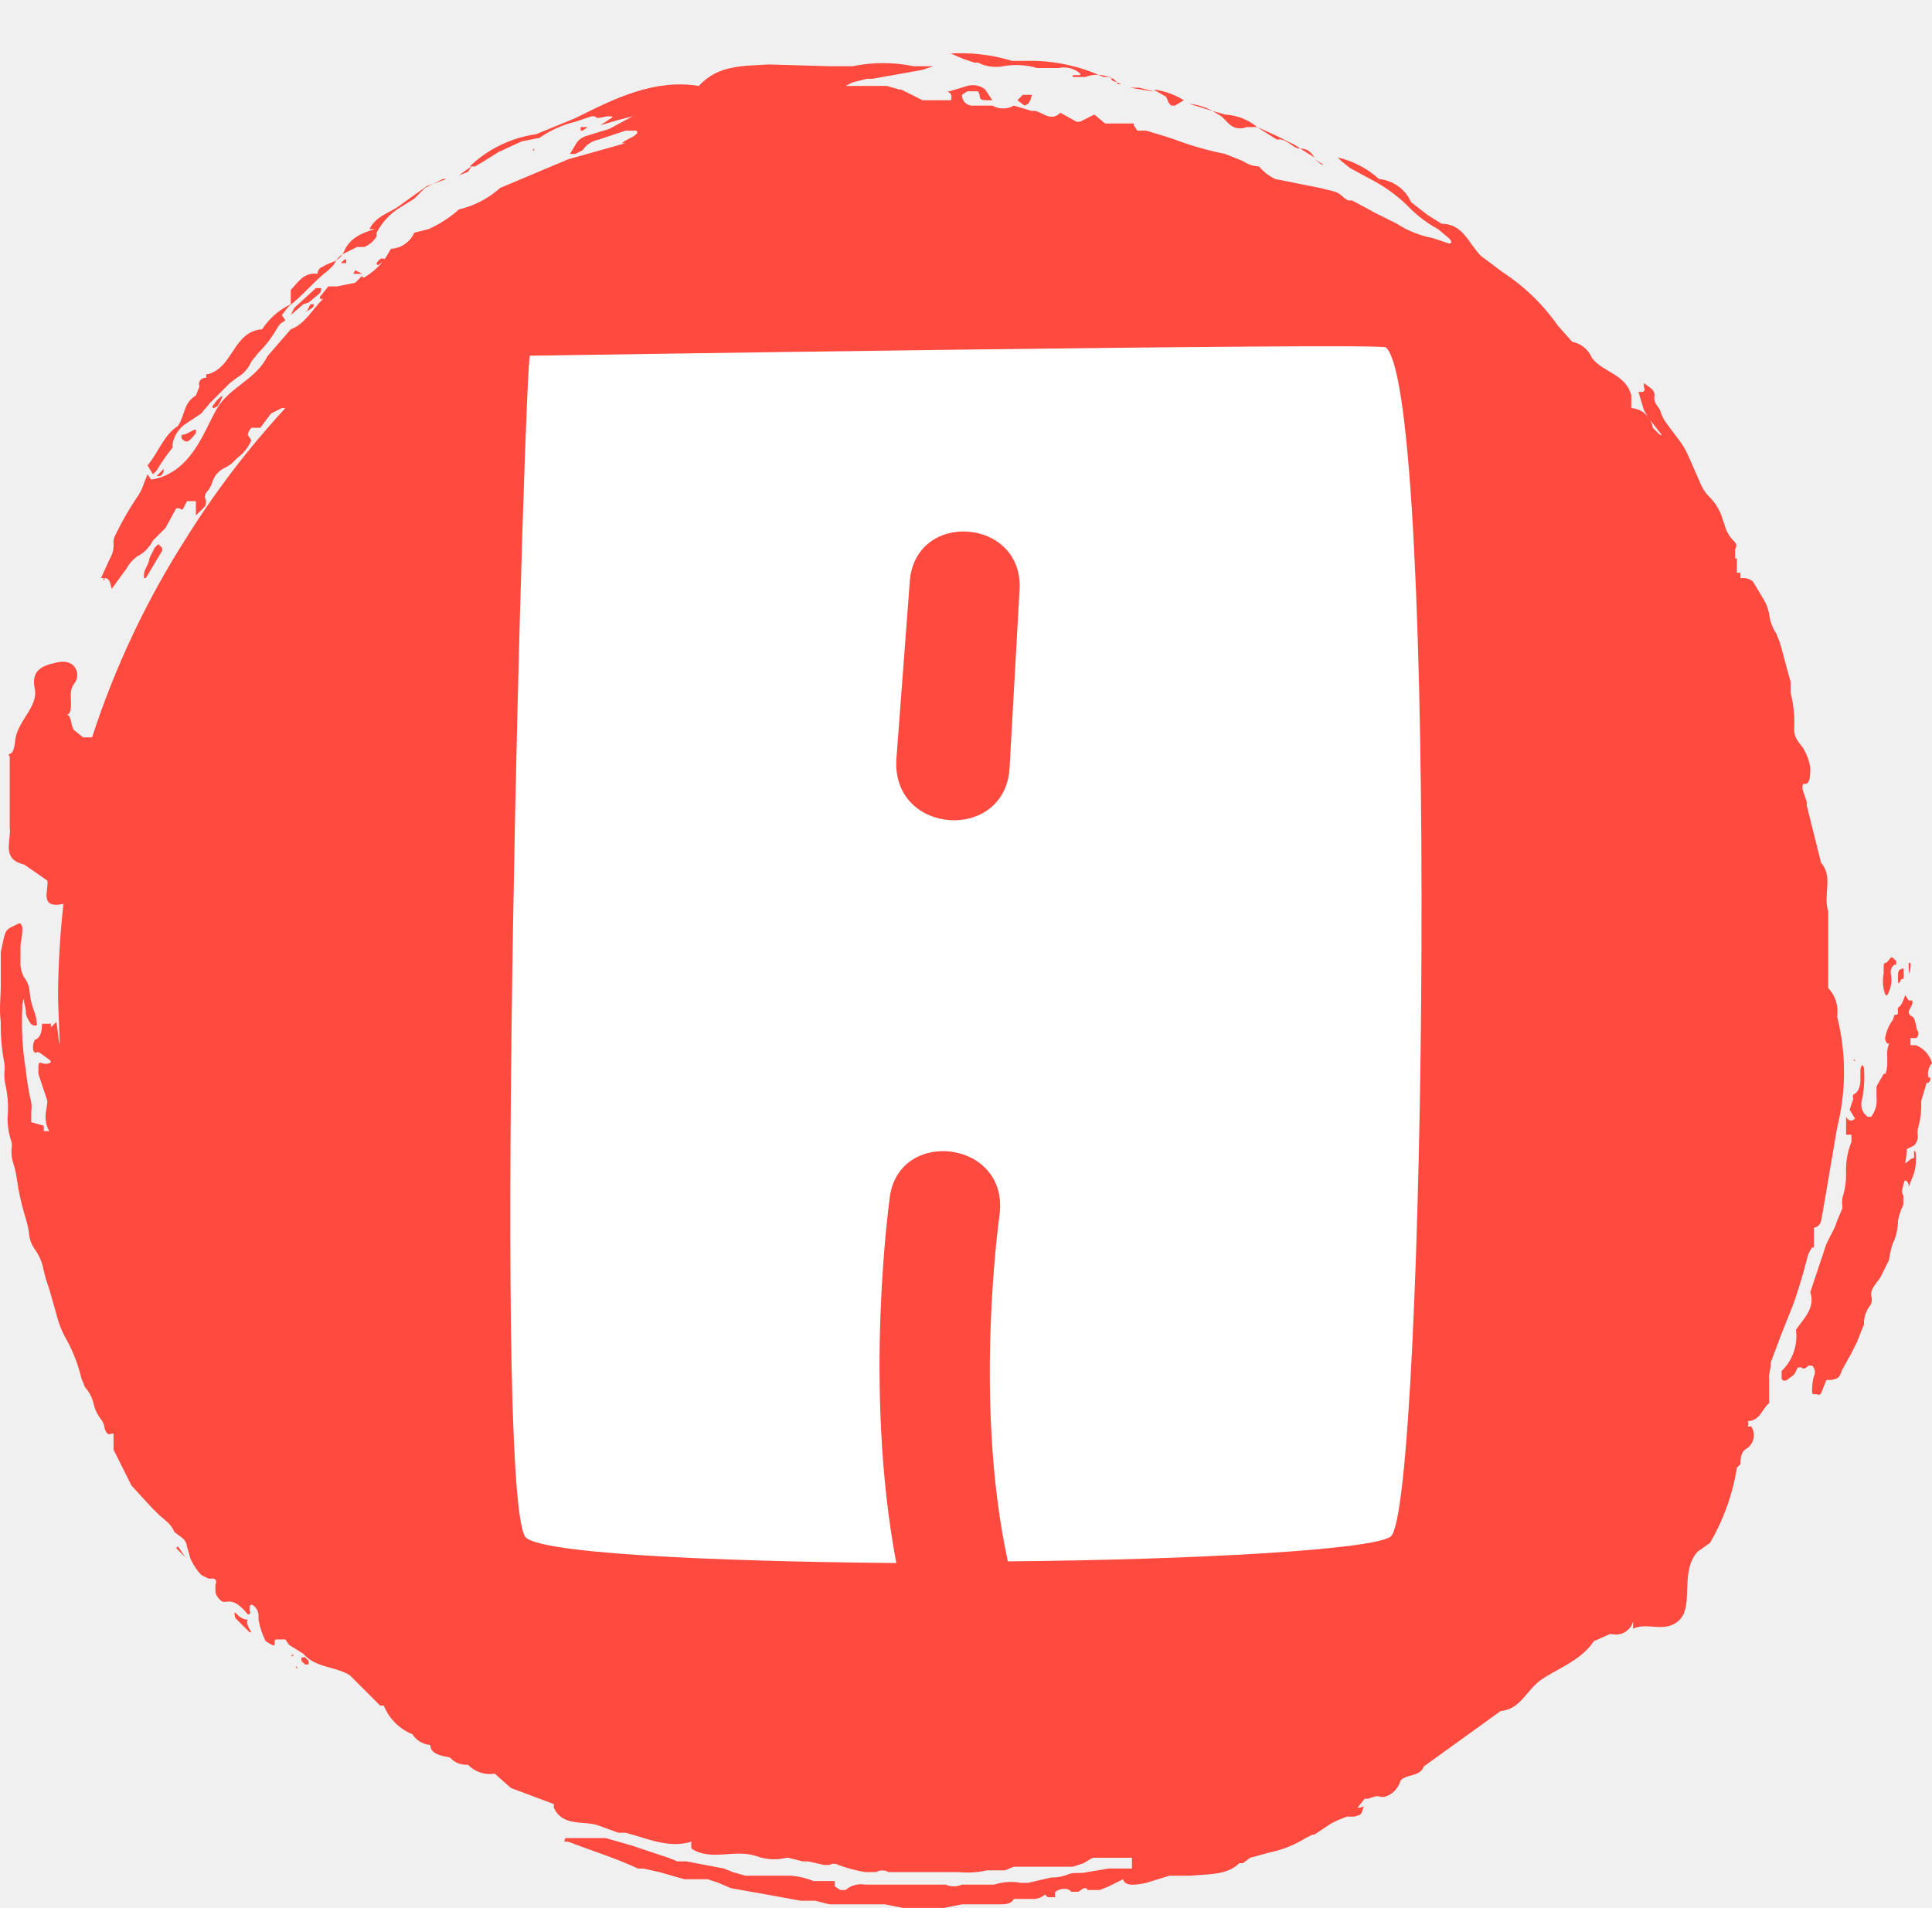
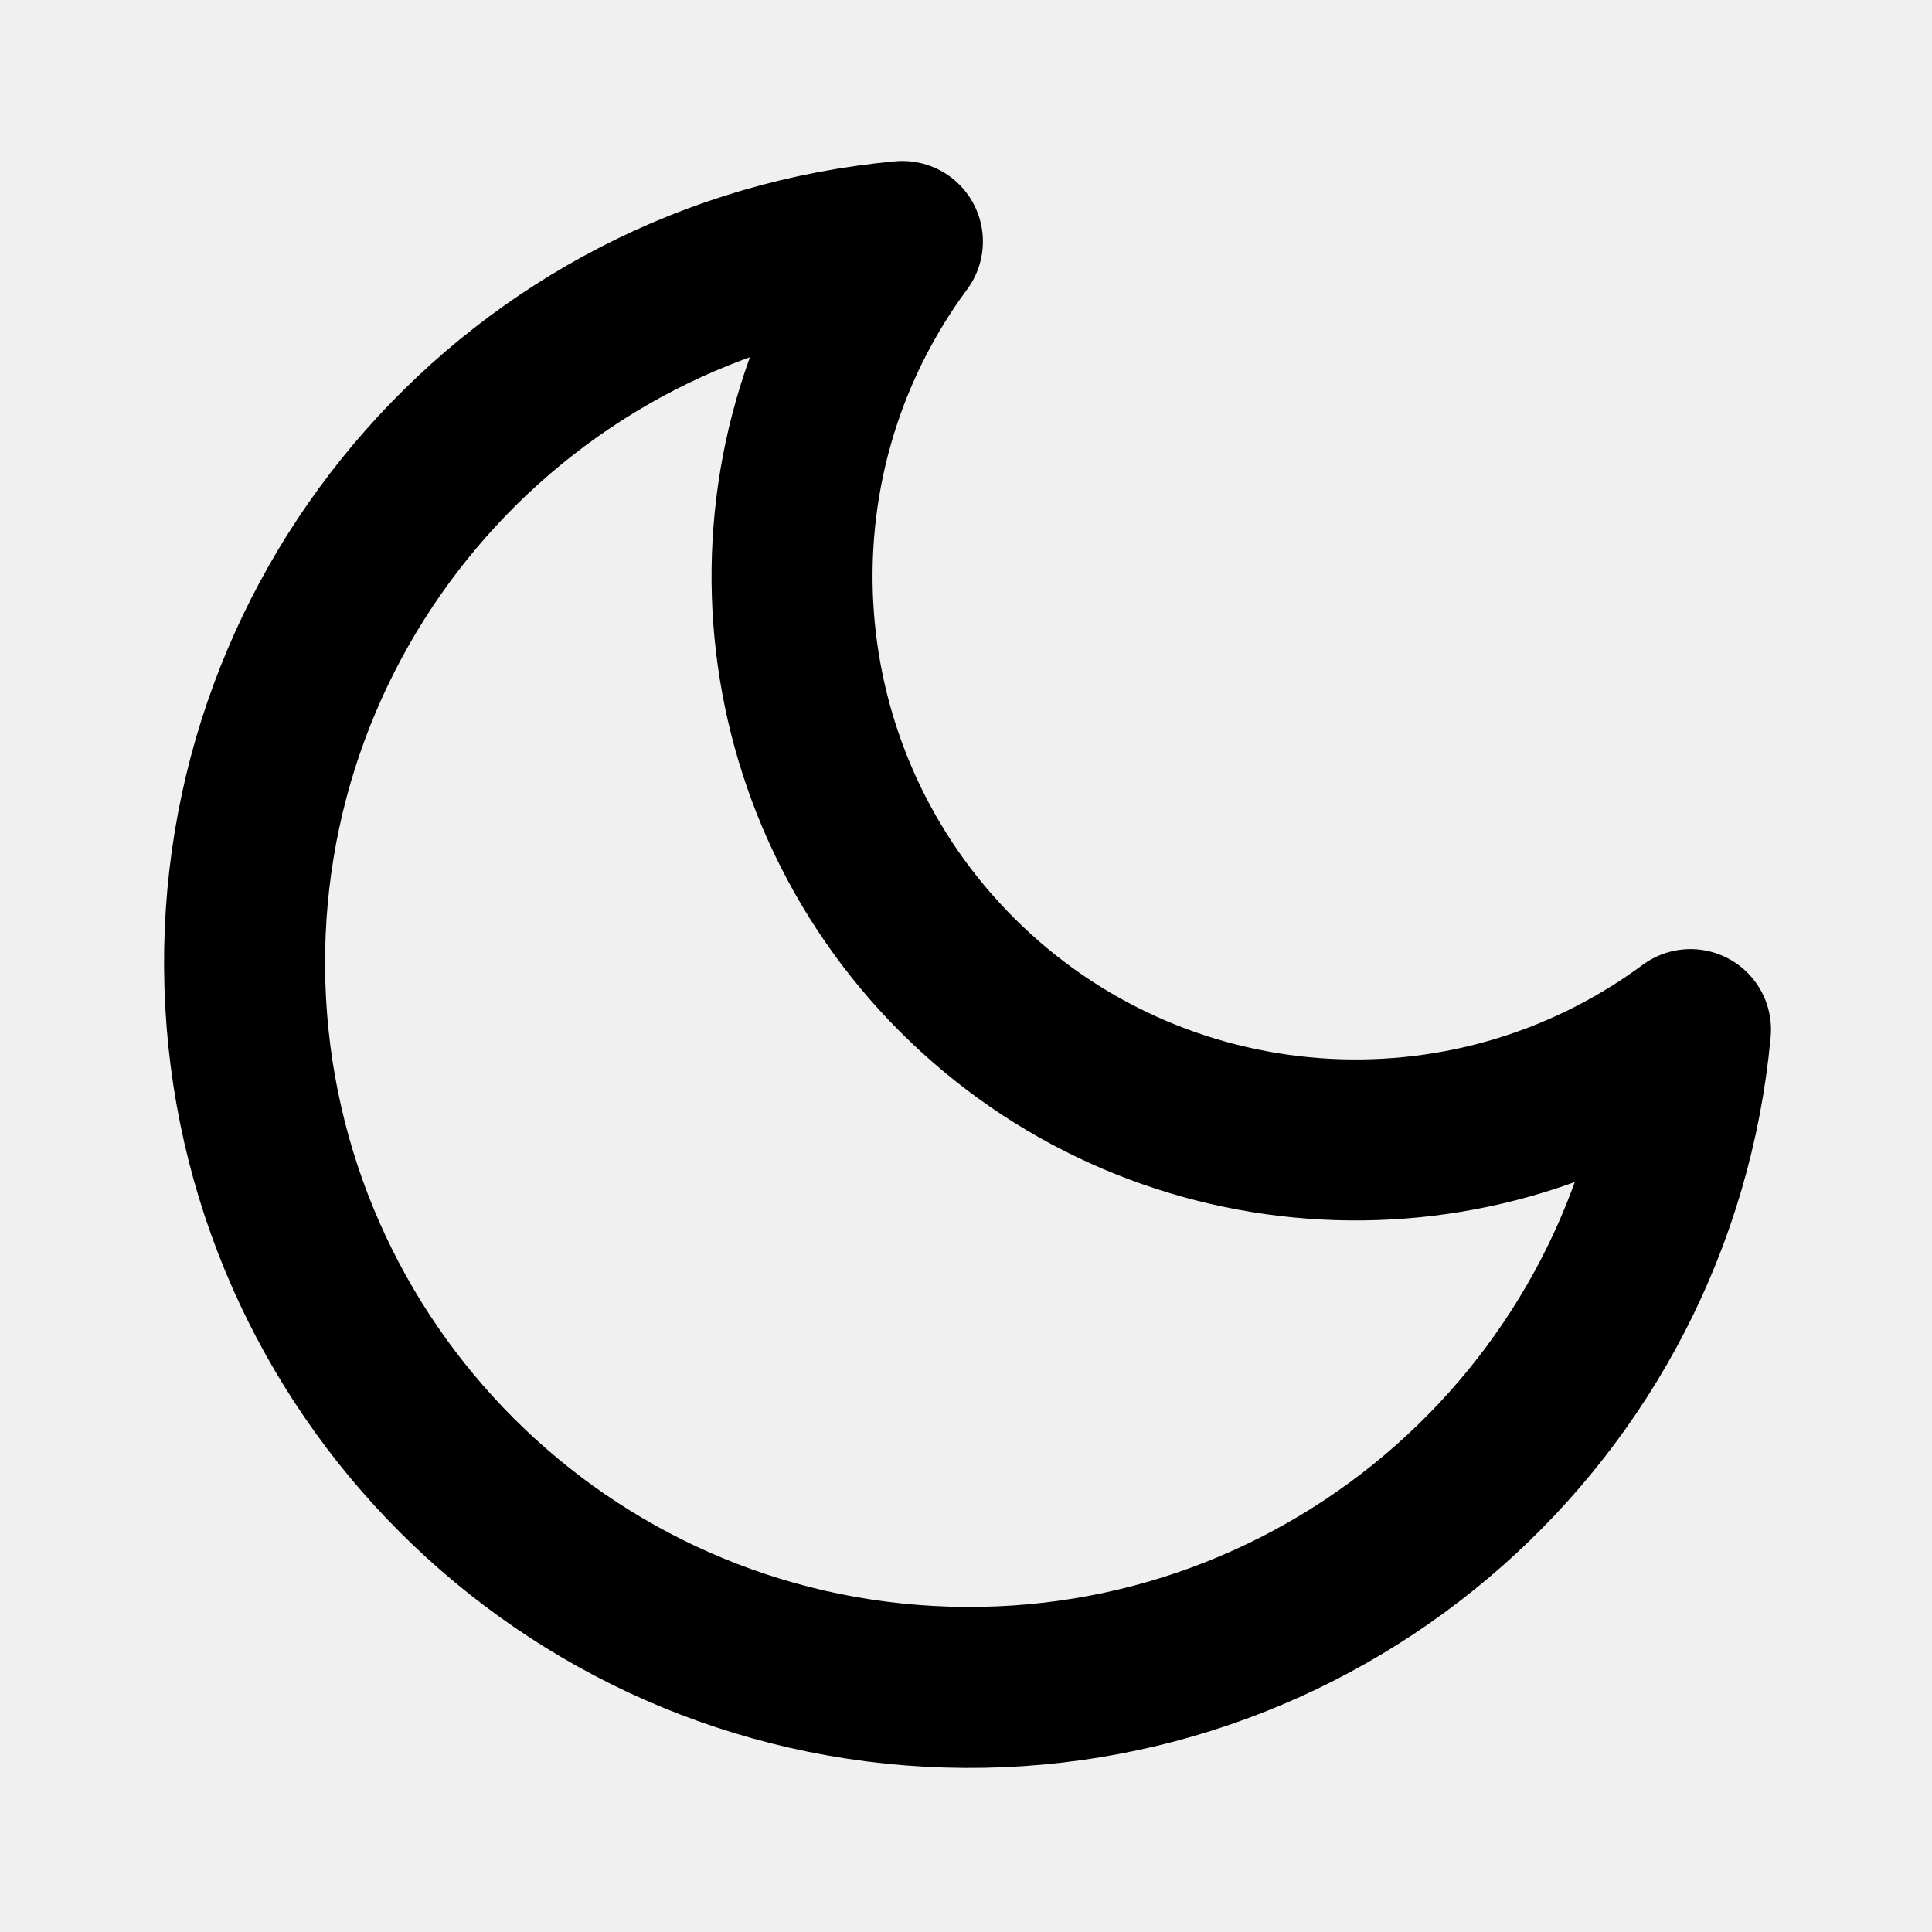
- <svg xmlns="http://www.w3.org/2000/svg" width="308.761" height="304.916" viewBox="0 0 106.008 104.687" class="css-1j8o68f" version="1.1" id="svg23">
-   <defs id="SvgjsDefs2684" />
-   <g id="SvgjsG2685" featurekey="rootContainer" transform="matrix(0.9820593,0,0,0.9820593,-0.05456052,0)" fill="#ff4a3f">
-     <g id="g17">
-       <path d="M19.8 15.3h.5l-.4-.2zm.5.1zm.8-.7c0 .1 0 .1.1.1l.4-.3c-.2-.1-.3-.1-.5.2zm.4-.2zm-4.1 2.3zm-.2.6l.3-.2c.1-.1.1-.2.1-.2h-.2l-.2.4c-.1-.1-.1 0 0 0zm2.2-2.9h-.1l-.2.2h.3zm-2.1 2.4l.6-.5c.1-.1.1-.2.1-.3h-.3l-1.2 1.1-.2.4.7-.6zm-1.1.8z" id="path3" />
-       <path d="M9.7 25v-.2a1.7 1.7 0 0 1 .7-1.1l.9-.6.5-.6.7-.7.4-.4.4-.3a1.9 1.9 0 0 0 .8-.9l.4-.5a5.9 5.9 0 0 0 1-1.3l.2-.3.3-.2-.2-.3.4-.5c.8-.6 1.4-1.4 2.2-2l.3-.3a1.4 1.4 0 0 1 .5-.6l.8-.4h.4a1.4 1.4 0 0 0 .7-.6V13a3.5 3.5 0 0 1 1.3-1.4l.8-.5.2-.2.4-.4 1-.5h.2l-1.1.4-1.4 1c-.6.5-1.4.6-1.8 1.4h.3c-.7.2-1.4.5-1.7 1.2s-.8.6-1.2.9a.4.4 0 0 0-.3.4c-.8-.1-1.1.5-1.5.9v.8a3.9 3.9 0 0 0-1.6 1.4c-1.6.1-1.6 2.1-3 2.5h-.1a.2.2 0 0 0 0 .2c-.3 0-.5.2-.4.5l-.2.5c-.7.4-.6 1.1-1 1.7-.8.5-1.1 1.5-1.7 2.2l.3.5.2-.2a11.6 11.6 0 0 1 .9-1.3zM53.9 3.3l.6.2h.2a2.2 2.2 0 0 0 1.4.2 4.1 4.1 0 0 1 1.9.1h1.2a1.4 1.4 0 0 1 1.2.3.1.1 0 0 1 0 .1H60a.1.1 0 0 0 0 .1h.7a1.8 1.8 0 0 1 1.3 0c.2 0 .1.1.2.2l.5.2h-.2c-.2-.4-.5-.4-.8-.4a9.7 9.7 0 0 0-4.3-.9h-.8A9.8 9.8 0 0 0 53 3h.2zm7.3 3.1zM50.3 4.7zm10.9 1.7h.2-.2zM19 14.7zm32.1-10zm17.6 2.2a.9.9 0 0 0 1 .2h.6a3.1 3.1 0 0 0-1.8-.7l-.7-.2.5.3zm-3.4-1.3c0 .1.1.2.2.3h.2l.5-.3a4.2 4.2 0 0 0-1.7-.6l.7.4zm7.4 2.7l.8.5c-.2-.3-.4-.5-.8-.5z" id="path5" />
-       <path d="M99 76.1l.6-1.6.6-1.5c.2-.5.6-1.8.8-2.6a1.7 1.7 0 0 1 .3-.7h.1v-1.1c.5-.1.4-.6.5-.9l.8-4.7a12.7 12.7 0 0 0 0-6.2 1.9 1.9 0 0 0-.5-1.6v-4.3c-.3-.9.3-1.9-.4-2.7L101 45a.4.4 0 0 0 0-.2l-.2-.6a.5.5 0 0 1 0-.4h.1c.3 0 .3-.5.3-.9a3 3 0 0 0-.4-1.1l-.3-.4a1.1 1.1 0 0 1-.2-.7 6.7 6.7 0 0 0-.2-2v-.6c-.2-.7-.4-1.5-.6-2.2l-.2-.5a2.5 2.5 0 0 1-.4-1.1 2.5 2.5 0 0 0-.3-.8l-.6-1a.8.8 0 0 0-.6-.2h-.1V32h-.2v-.8H97V31a.4.4 0 0 0 0-.1v-.2c.1-.2.1-.3-.1-.5a1.8 1.8 0 0 1-.4-.6l-.2-.6a2.9 2.9 0 0 0-.7-1.2 2.2 2.2 0 0 1-.5-.7l-.7-1.6a4.3 4.3 0 0 0-.6-1l-.6-.8a2.4 2.4 0 0 1-.4-.8l-.2-.3a.6.6 0 0 1-.1-.5.5.5 0 0 0-.2-.4l-.4-.3v.2c.1.2 0 .3-.1.3h-.2l.3 1 .3.5.7.9h-.1l-.2-.2-.2-.2a1.3 1.3 0 0 0-1.2-1.1v-.7c-.3-1.2-1.6-1.3-2.2-2.1a1.5 1.5 0 0 0-1.1-.9l-.8-.9a11.3 11.3 0 0 0-3.1-3l-.8-.6-.4-.3c-.7-.7-1-1.8-2.2-1.8l-.8-.5-.9-.7a2.2 2.2 0 0 0-1.8-1.3 5.1 5.1 0 0 0-2.3-1.2l.2.2.5.4 1.3.7a8.5 8.5 0 0 1 2.1 1.6 6.8 6.8 0 0 0 1.5 1.1l.6.5c.1.1.2.2.1.3H81l-.9-.3a5.6 5.6 0 0 1-2-.8l-1.2-.6-1.3-.7h-.2c-.3-.1-.4-.4-.8-.5l-.8-.2-2.5-.5a2.6 2.6 0 0 1-.9-.7 1.7 1.7 0 0 1-.9-.3l-1-.4a18.1 18.1 0 0 1-2.8-.8l-.6-.2-1-.3h-.5l-.2-.3v-.1h-1.6l-.6-.5-.4.2-.4.2h-.2l-.9-.5c-.6.6-1.1-.2-1.6-.1l-1-.3a1.2 1.2 0 0 1-1.2 0h-1.2a.6.6 0 0 1-.5-.6l.3-.2h.6a.7.7 0 0 1 .1.3c0 .2.2.2.5.2h.2l-.4-.6a1.1 1.1 0 0 0-1-.2l-1 .3H53c.3.2.2.3.2.5h-1.6l-.4-.2-.8-.4h-.1l-.7-.2h-2.3l.4-.2.8-.2h.3l1.7-.3 1.1-.2.6-.2h-1.1a8.4 8.4 0 0 0-3.4 0h-1.3L43 3.6c-1.4.1-2.8 0-3.9 1.2-2.5-.4-4.7.7-6.9 1.8l-2.2.9a6.7 6.7 0 0 0-3.7 1.8h.3l.5-.3.8-.5 1.3-.6 1-.2a6 6 0 0 1 2-.9l.9-.3h.2c.1.2.5 0 .7 0h.2c.1 0 .1.1 0 .1l-.6.4 1-.3.8-.2-1.3.7-1.3.4a1 1 0 0 0-.6.5l-.3.5h.3l.4-.2a1.4 1.4 0 0 1 .9-.6l1.5-.5h.5a.1.1 0 0 1 .1.2c-.2.2-.6.3-.8.5h.2l-3.2.9-3.8 1.6a5.2 5.2 0 0 1-2.3 1.2 6.6 6.6 0 0 1-1.7 1.1l-.8.2a1.5 1.5 0 0 1-1.3.9l-.3.5a3.7 3.7 0 0 1-1.2 1.1h-.1v-.1l-.2.2-.2.2-1 .2h-.5l-.4.5c-.1.1-.1.2 0 .2h.1c-.6.6-1 1.4-1.8 1.7L15 19.9c-.6 1.2-1.8 1.6-2.6 2.6s-1.4 3.9-3.9 4.3l-.2-.3-.2.5a2.7 2.7 0 0 1-.4.8 16.9 16.9 0 0 0-1.2 2.1.8.8 0 0 0-.1.5 1.4 1.4 0 0 1-.2.8l-.5 1.1h.2c.3 0 .3.3.4.6l.8-1.1a2.2 2.2 0 0 1 .6-.7 2 2 0 0 0 .9-.9l.3-.3.4-.4.6-1.1h.2c.1.1.1.1.2 0l.2-.4h.5v.8l.5-.5a.5.5 0 0 0 0-.5.4.4 0 0 1 .1-.3 1.5 1.5 0 0 0 .3-.5 1.3 1.3 0 0 1 .8-.9l.3-.2.3-.3a2.4 2.4 0 0 0 .8-1l-.2-.3c0-.1.1-.3.2-.4h.5l.6-.8.6-.3h.2a48.8 48.8 0 0 0-5.5 7.2h-.1.1a48.4 48.4 0 0 0-5.3 11.2h-.5l-.5-.4c-.2-.2-.1-.7-.4-.9h.1c.3-.5-.1-1.2.3-1.7s.1-1.4-.9-1.2-1.5.5-1.3 1.5-1 1.8-1.1 2.9-.5.5-.3.9v3.9c.1.8-.5 1.8.8 2.1l1.3.9c.1.5-.5 1.6.9 1.3a49.2 49.2 0 0 0-.3 5c0 1.1.1 2.2.1 3.3v-.4c-.1-.4-.1-.8-.2-1.3l-.3.3v-.2h-.5c0 .5-.1.8-.4.9a.9.9 0 0 0-.1.5c0 .1.1.3.2.2s.4.2.7.4-.2.3-.4.2-.2.1-.2.3v.3l.5 1.5c0 .3-.1.6-.1.9a1.7 1.7 0 0 0 .2.8h-.3v-.3l-.7-.2v-.6a1.5 1.5 0 0 0 0-.5 14.6 14.6 0 0 1-.3-1.8 16.6 16.6 0 0 1-.2-3.5.9.9 0 0 1 .1-.5v.2a2.9 2.9 0 0 1 .1.5.8.8 0 0 0 .1.4c.1.2.2.4.4.4s.1-.1.1-.2a2.1 2.1 0 0 0-.1-.5 4.2 4.2 0 0 1-.3-1.3 1.5 1.5 0 0 0-.3-.7 1.6 1.6 0 0 1-.2-.9v-.8c0-.3.1-.6.1-.9a.5.5 0 0 0-.1-.4h-.1c-.8.4-.7.2-1 1.6V55c0 .7-.1 1.4 0 2.1a10.8 10.8 0 0 0 .2 2.3 1.8 1.8 0 0 1 0 .5 3.1 3.1 0 0 0 .1.9 5.9 5.9 0 0 1 .1 1.3 3.9 3.9 0 0 0 .2 1.7 1.2 1.2 0 0 1 0 .4 2.1 2.1 0 0 0 .1.8 4.9 4.9 0 0 1 .2.9 14 14 0 0 0 .5 2.2 5 5 0 0 1 .2 1 1.7 1.7 0 0 0 .3.7 2.9 2.9 0 0 1 .5 1.2 8.5 8.5 0 0 0 .3 1l.4 1.4a5.4 5.4 0 0 0 .6 1.5 8.5 8.5 0 0 1 .8 2.1l.2.5a2.1 2.1 0 0 1 .5 1 2.1 2.1 0 0 0 .4.8 1 1 0 0 1 .2.5c.1.3.2.4.4.3h.1v.9l.5 1 .5 1 1.1 1.2.4.4c.3.3.7.5.9 1l.4.3a.7.7 0 0 1 .3.5l.2.7a3.3 3.3 0 0 0 .6.9l.4.2h.3a.2.2 0 0 1 .1.3 2.5 2.5 0 0 0 0 .5.9.9 0 0 0 .4.5h.2c.4-.1.8.2 1.2.7h.1c0-.1.1-.1 0-.2v-.2c0-.1.1-.2.2-.1a.7.7 0 0 1 .3.6v.2a4.3 4.3 0 0 0 .4 1.2c.5.3.5.3.5.1s0-.2.2-.2h.4l.2.3.8.5c.7.8 1.8.7 2.6 1.2l1.7 1.7h.2a2.9 2.9 0 0 0 1.6 1.6 1.3 1.3 0 0 0 1 .6c0 .5.6.6 1.1.7a1.2 1.2 0 0 0 .8.4h.2a1.7 1.7 0 0 0 1.5.5l.9.8 2.4.9v.2c.5 1.1 1.7.7 2.5 1l1.1.4h.4c1.2.3 2.4.9 3.7.5a.7.7 0 0 0 0 .4c1.1.7 2.4 0 3.6.4a2.9 2.9 0 0 0 1.7.1h.1l.8.2h.3l.9.2h.3a.5.5 0 0 1 .5 0 7.9 7.9 0 0 0 1.5.4h.6a.7.7 0 0 1 .7 0h3.9a5 5 0 0 0 1.6-.1h1l.5-.2H60l.6-.2.5-.3h2.2v.6H62l-1.2.2c-.4.1-.7 0-1 .1a2.4 2.4 0 0 1-1 .2l-1.3.3h-.4a3.1 3.1 0 0 0-1.5.1h-1.8a1.1 1.1 0 0 1-.9 0h-4.5a1.3 1.3 0 0 0-1.1.3H47l-.3-.2v-.3h-1.2a4.1 4.1 0 0 0-1.3-.3h-2.5l-.7-.2-.5-.2-2.1-.4h-.5l-.5-.2-2.1-.7-1.4-.4h-2.2c-.1 0-.1.1-.1.2h.2c1.3.5 2.6.9 3.9 1.5h.3l.9.2 1.4.4h1.3l.6.2.7.3 1.7.3 1.1.2 1.1.2h.8l.8.2h3.1l1 .2h2.3l1-.2H56c.4 0 .6-.1.7-.3h1a1 1 0 0 0 .8-.3c-.1.1 0 .1.1.2h.4v-.2c0-.1 0-.1.2-.2s.6-.1.7.1h.4l.3-.2c.2 0 .2 0 .2.1h.7l.5-.2.8-.4c.1.3.4.4 1.3.2l1.3-.4h1.2c.9-.1 2 0 2.7-.7h.2l.4-.3 1.1-.3a6.1 6.1 0 0 0 2-.8l.4-.2h.1l.9-.6.4-.2.5-.2h.4c.4-.1.4-.1.5-.4s0-.1-.2-.1h-.1l.4-.5h.2c.3-.1.5-.2.7-.1h.2a1.3 1.3 0 0 0 .9-.9c.3-.4 1.1-.2 1.3-.8l4.3-3.1c1.1-.1 1.4-1.1 2.2-1.7s2.3-1.1 3-2.2l.9-.4h.1a1 1 0 0 0 1.2-.7v.4c.8-.4 1.8.3 2.6-.5s0-2.7 1-3.8l.7-.5a12.1 12.1 0 0 0 1.5-4.2l.2-.2c0-.3 0-.7.4-.9a.9.9 0 0 0 .2-1.2h-.2a.3.3 0 0 0 0-.3c.7 0 .8-.7 1.2-1V77a.5.5 0 0 1 0-.2 3.8 3.8 0 0 0 .1-.7zM5.9 32.2z" id="path7" />
-       <path d="M26.4 9.3l-.3.2-.4.3.5-.2zm6.1-2h.1l.3-.2h-.4zm-2.6 1l-.1.1h.1v-.1zm-1.5 1.4zm1.3-.2zm-6.3 3.1zM9.2 26.2l-.4.4H9a.4.4 0 0 0 .2-.4zm3-3.5a2.1 2.1 0 0 0 .3-.6 1.5 1.5 0 0 0-.5.5c-.1.1-.1.2 0 .2zM11 24.2V24c-.2 0-.5.3-.8.3v.2c.3.3.4.2.8-.3zm3 66.2zM73.9 9.2h.1l-.5-.3zm-2.5-1.4c.5-.1.8.4 1.2.5h.1l-.3-.2-1-.5-1.1-.5.3.2zM52.8 3.1zm11.7 2h-.1l-1.2-.2h.5zm2 .7l1.3.4a3.3 3.3 0 0 0-1.3-.4zm-9 0a1 1 0 0 0 .2-.5h-.5l-.3.3.4.3zm9 1.6zM49.9 4.2zm2.9.7zM48.5 4zm13.8 2.1a.5.5 0 0 0 0 .1zm44.8 52.3h-.3V58h.3c.1 0 .2-.3.1-.4s-.1-.7-.3-.8a.3.3 0 0 1-.2-.3l.2-.4a.4.4 0 0 0 0-.2h-.2l-.2-.3c-.1.3-.2.6-.4.7a.5.5 0 0 0 0 .2c0 .1 0 .2-.1.2h-.1a1.1 1.1 0 0 1-.1.3 2.3 2.3 0 0 0-.4.9.4.4 0 0 0 .1.4h.1a1.7 1.7 0 0 0-.1.8v.4a1.8 1.8 0 0 1-.1.5h-.1l-.4.7v.6a1.5 1.5 0 0 1-.3 1.1h-.2l-.2-.2a.9.9 0 0 1-.1-.8 6.5 6.5 0 0 0 .1-1.7c0-.1-.1-.2-.1-.2a.5.5 0 0 0-.1.3v.6c0 .2-.1.6-.3.7s-.1.2-.1.3l-.2.6.3.5c-.2.2-.4.1-.5-.1v1h.3v.4a4.2 4.2 0 0 0-.3 1.4 3.3 3.3 0 0 0 0 .4 4 4 0 0 1-.2 1.3 2 2 0 0 0 0 .6l-.3.7a3.2 3.2 0 0 1-.3.7l-.3.6-.9 2.7c.3.9-.4 1.5-.8 2.1a2.7 2.7 0 0 1-.8 2.3v.4c0 .1.1.2.3.1l.4-.3.2-.4h.2c.1.1.2.1.4-.1h.2a.5.5 0 0 1 .1.6 2.9 2.9 0 0 0-.1.8c0 .1 0 .2.1.2h.2c.1.1.2 0 .3-.3l.2-.5h.3c.4-.1.4-.1.6-.6l.5-.9.3-.6.4-1a1.6 1.6 0 0 1 .3-1 .6.6 0 0 0 .1-.6c0-.2 0-.3.2-.6l.3-.4.5-1a4.7 4.7 0 0 1 .2-.9 3 3 0 0 0 .3-1.3 3.8 3.8 0 0 1 .3-.9v-.5c-.1-.2-.1-.2 0-.6s.1-.2.2-.2a.4.4 0 0 1 .1.3l.2-.5a2.3 2.3 0 0 0 .2-.9v-.3c0-.1 0-.3-.1-.3v.4c-.2 0-.3.2-.5.3a6.4 6.4 0 0 0 .1-.8l.4-.2a.7.7 0 0 0 .2-.6 1.4 1.4 0 0 1 0-.3 4.8 4.8 0 0 0 .2-1.4v-.2l.3-1h.1a.3.3 0 0 0 .1-.3h-.1a.9.9 0 0 1 .2-.8 1.5 1.5 0 0 0-.9-1zm-1.2 7.8zm-.2-9.9zm0 0zM9.1 30.8a.3.3 0 0 0 0-.2l-.2-.2-.2.2-.3.6c0 .3-.3.6-.3.9v.2h.1zm96.3 24.8h.1a1.7 1.7 0 0 0 .2-1.2.5.5 0 0 1 .2-.5h.1v-.2l-.2-.2h-.1c-.1.1-.2.3-.3.3s-.1.1-.1.3v.3a2.2 2.2 0 0 0 .1 1.2zM13.2 90.1c-.1 0 0 .2 0 .3l.8.8h.1c-.2-.3-.3-.6-.2-.7a.9.9 0 0 1-.5-.2zm.8.3zm92.3-35.7h.1a2 2 0 0 0 0-.6c-.3.1-.3.1-.3.6s.1.1.2 0z" id="path9" />
-       <path d="M106.7 62a.6.6 0 0 0 .1-.5c0-.1-.1-.2-.1-.1h-.2v.2c0 .4.1.5.2.4zm.1-8.2h-.1v.6a1 1 0 0 0 .1-.6zM17.1 92.6h-.2v.2l.2.2h.2v-.2zm86.6-33.3c0-.1 0-.1-.1-.1zM9.9 86.5l.5.5-.4-.6z" id="path11" />
-       <circle cx="10.5" cy="87.1" transform="rotate(-24.8 10.4 87.159)" id="circle13" />
-       <path d="M9.7 30.1h-.1v.2-.2h.1zm83.2-6.6l-.2-.3h-.1zm-14.7 77.1zM5.9 32.2zm-.1.2a.3.3 0 0 0 .1-.2v.2zm1.9-4.9zM61.5 2.4zm42.8 58.2v.1-.1zM16.4 92.5h-.1c.1.1.2 0 .1-.1zm.2.7h.1l-.1-.1v.1zm73.9-71.3zm15.2 34.4zM14.6 91.7zm92.1-37zm-.8 11.4zM34.6 0z" id="path15" />
-     </g>
-   </g>
-   <g id="SvgjsG2686" featurekey="nameFeature-0" transform="matrix(2.284354,0,0,2.284354,27.98006,-5.60952)" fill="#ffffff">
-     <path d="M9.6 16.48 l-0.32 4.24 c-0.08 1.8 2.6 1.96 2.72 0.2 l0.24 -4.28 c0.12 -1.76 -2.56 -1.96 -2.64 -0.16 z M0.48 11 l0 0 c0.04 0 20.48 -0.32 20.56 -0.2 c1.28 1.12 0.96 27.8 0.12 28.56 c-0.4 0.32 -4.64 0.56 -9.2 0.6 c-0.84 -3.84 -0.2 -8.32 -0.2 -8.32 c0.24 -1.8 -2.44 -2.12 -2.64 -0.4 c0 0.04 -0.64 4.52 0.16 8.76 c-4.56 -0.04 -8.68 -0.24 -8.92 -0.64 c-0.8 -1.44 0 -28.28 0.12 -28.36 z" id="path20" />
-   </g>
+ <svg xmlns="http://www.w3.org/2000/svg" width="24" height="24" viewBox="0 0 24 24" fill="none" stroke="currentColor" stroke-width="2" stroke-linecap="round" stroke-linejoin="round" class="feather feather-moon">
+   <path d="M21 12.79A9 9 0 1 1 11.21 3 7 7 0 0 0 21 12.79z" />
</svg>
